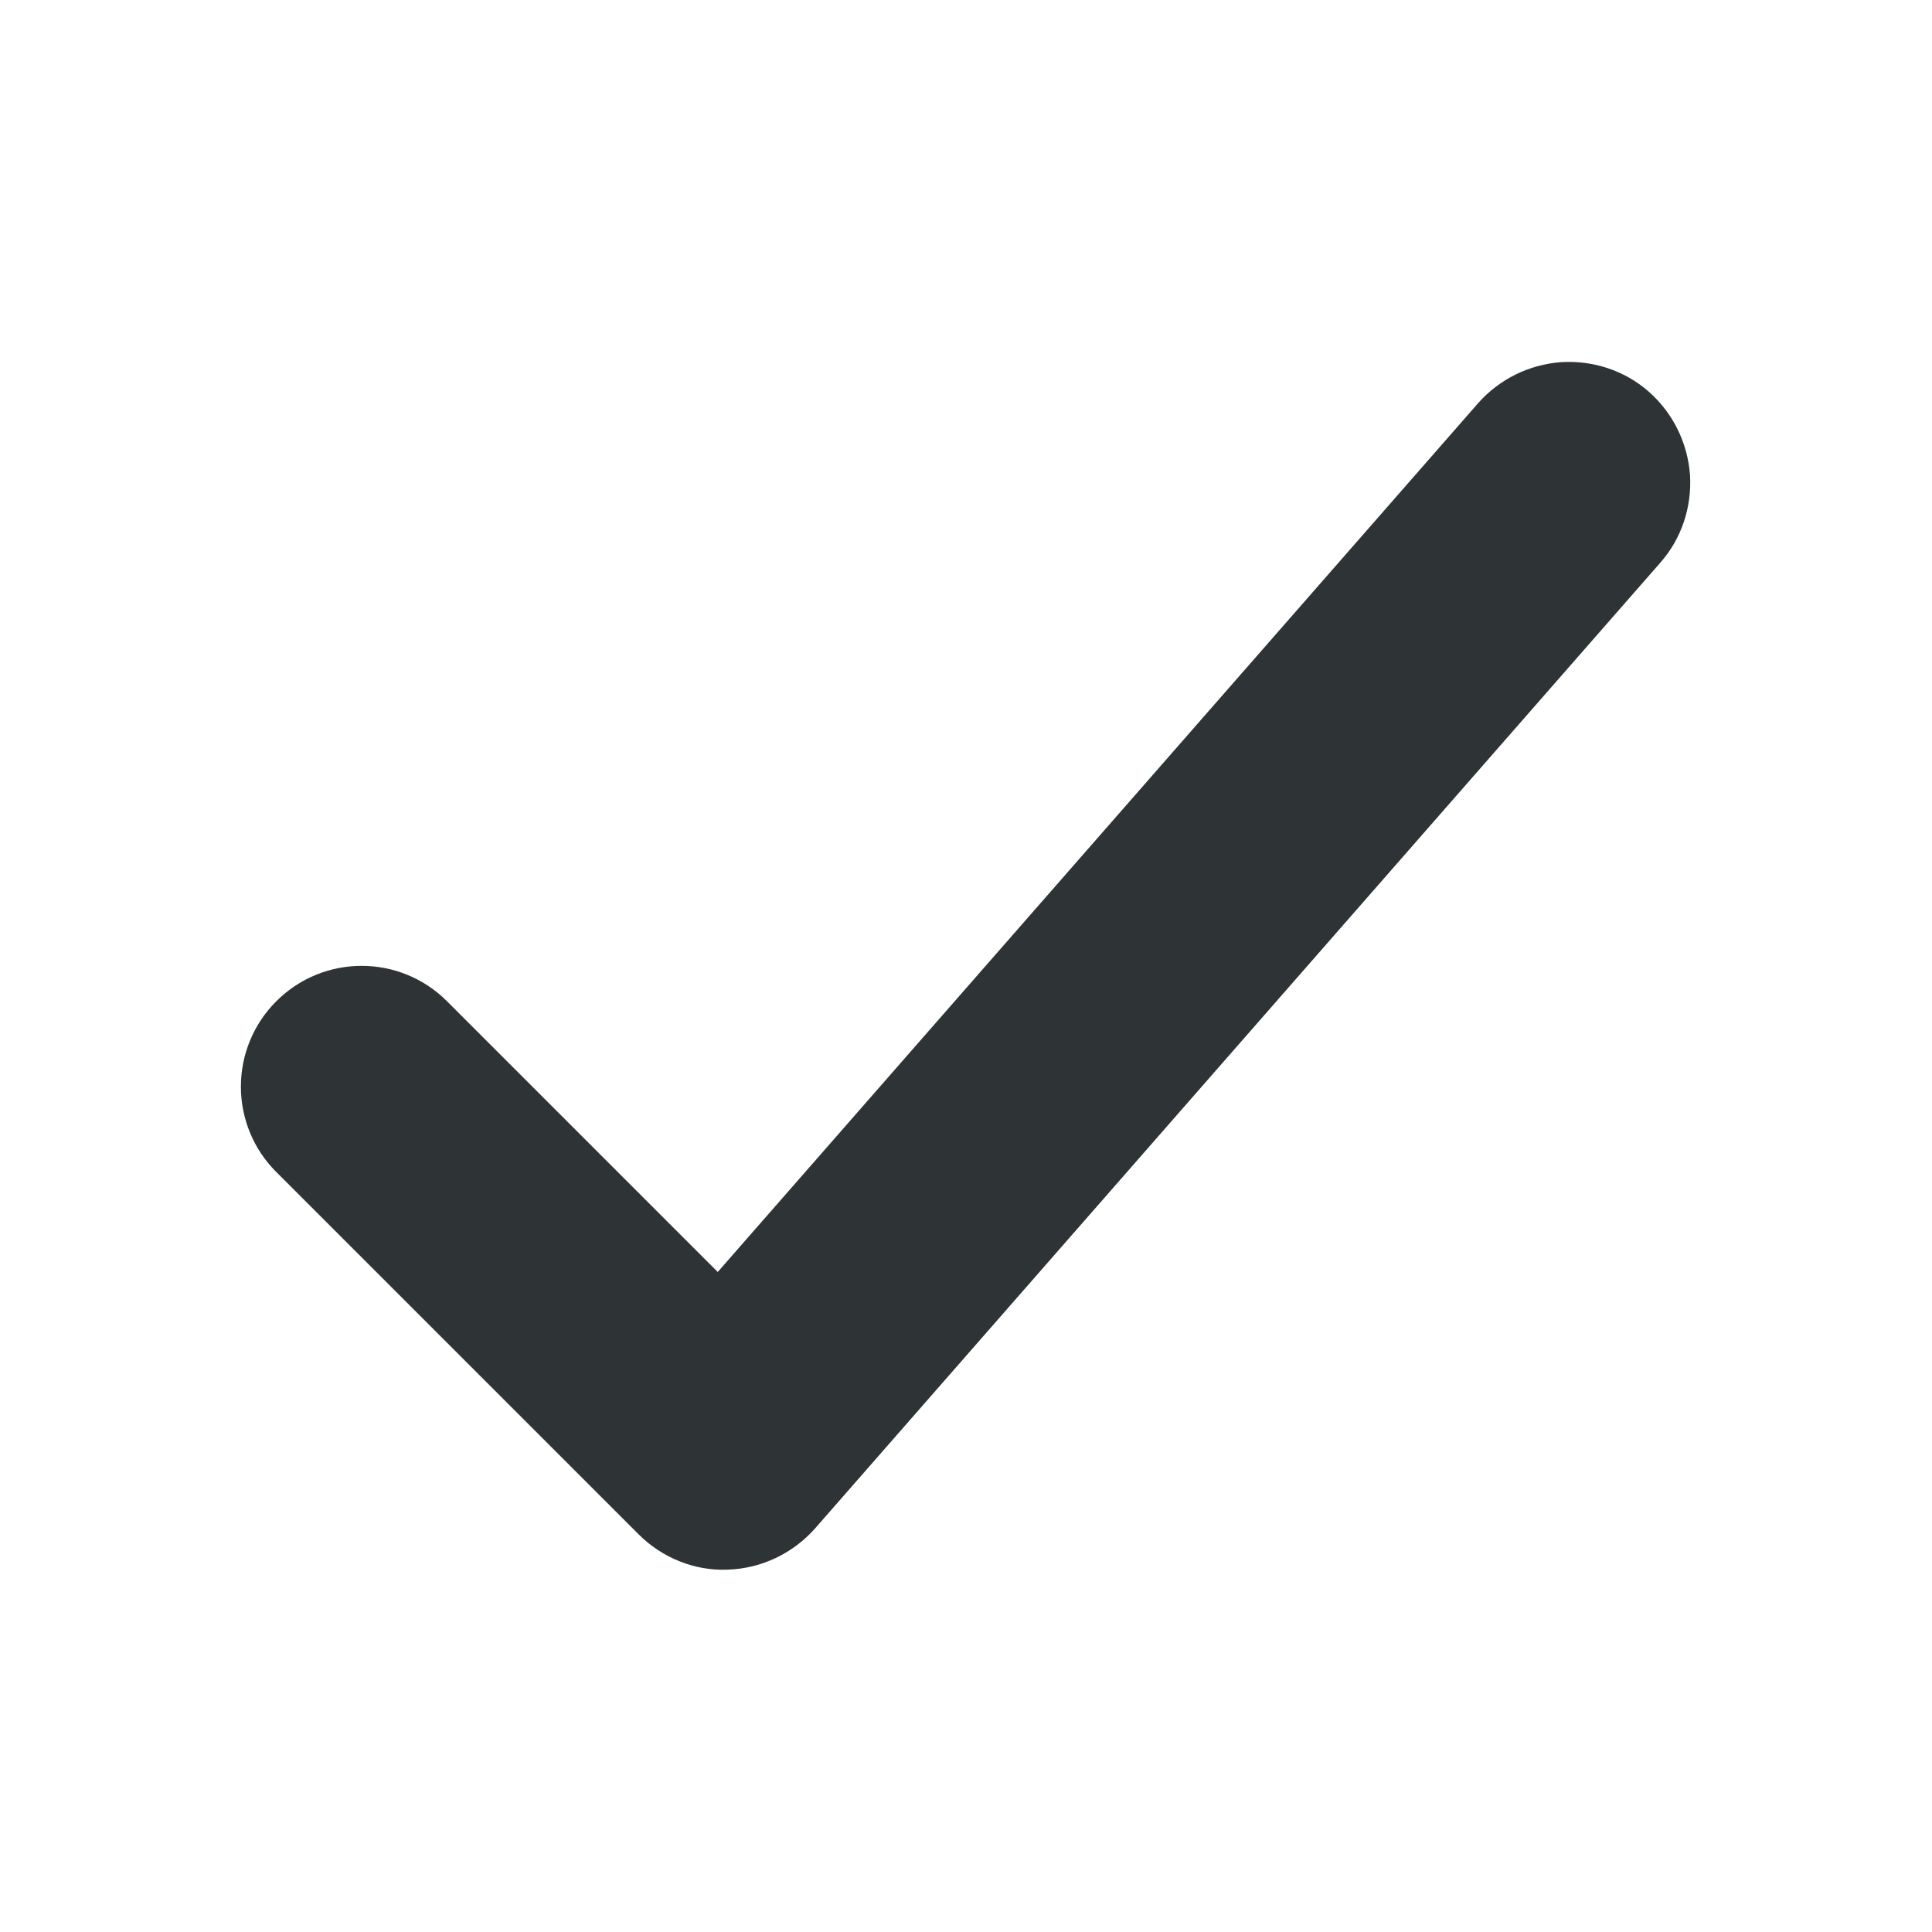
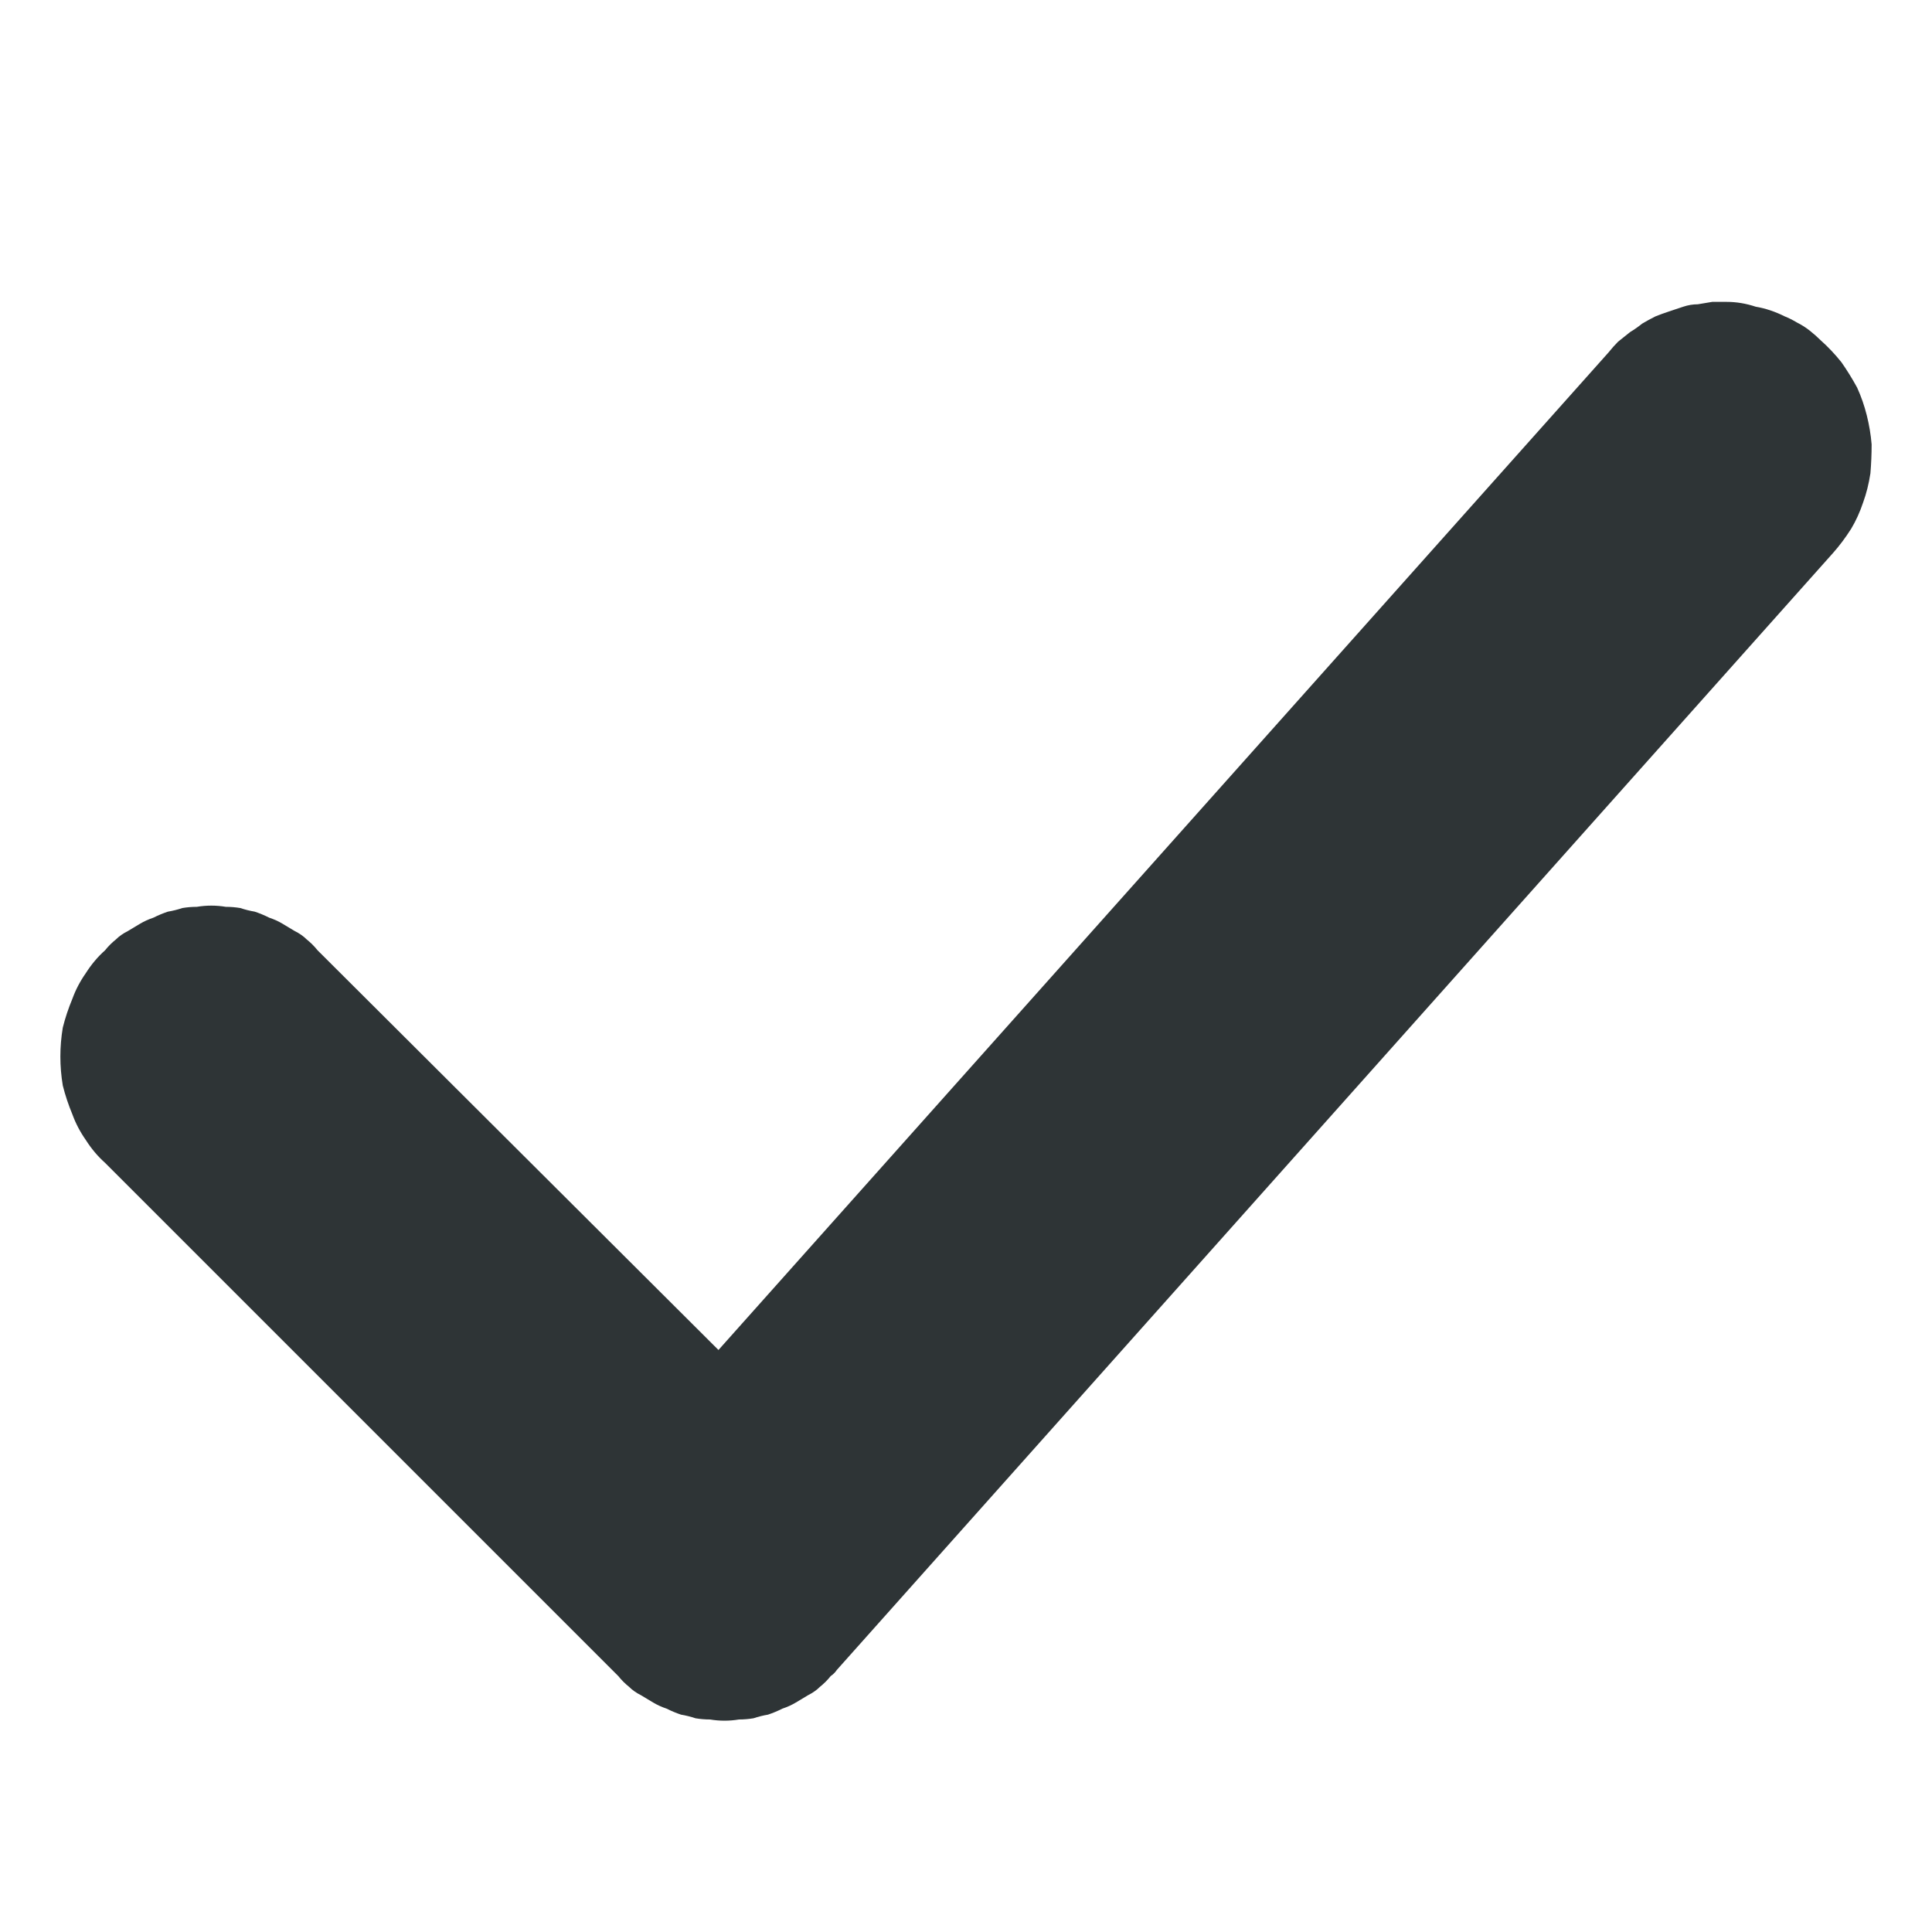
- <svg xmlns="http://www.w3.org/2000/svg" height="16px" viewBox="0 0 16 16" width="16px">
-   <path d="m 13.75 4.66 c 0.176 -0.199 0.262 -0.461 0.246 -0.727 c -0.02 -0.266 -0.141 -0.512 -0.34 -0.688 c -0.199 -0.176 -0.461 -0.262 -0.727 -0.246 c -0.266 0.02 -0.512 0.141 -0.688 0.34 l -6.297 7.195 l -2.242 -2.242 c -0.391 -0.391 -1.023 -0.391 -1.414 0 c -0.188 0.188 -0.293 0.441 -0.293 0.707 s 0.105 0.52 0.293 0.707 l 3 3 c 0.195 0.195 0.465 0.305 0.738 0.293 c 0.277 -0.008 0.539 -0.133 0.723 -0.34 z m 0 0" fill="#2e3436" />
+ <svg xmlns="http://www.w3.org/2000/svg" width="16" height="16" viewBox="0 0 16 16" fill="#2e3436">
+   <path fill-rule="evenodd" d="M5.95 11.18L2.63 7.87Q2.59 7.82 2.54 7.78Q2.5 7.74 2.44 7.71Q2.39 7.68 2.34 7.65Q2.29 7.62 2.23 7.6Q2.17 7.57 2.11 7.55Q2.05 7.54 1.99 7.52Q1.93 7.51 1.87 7.51Q1.81 7.5 1.75 7.5Q1.69 7.5 1.63 7.51Q1.57 7.51 1.51 7.52Q1.45 7.54 1.39 7.55Q1.33 7.57 1.27 7.6Q1.21 7.62 1.16 7.65Q1.11 7.68 1.06 7.71Q1 7.74 0.96 7.78Q0.91 7.82 0.87 7.87Q0.78 7.95 0.71 8.06Q0.64 8.16 0.6 8.27Q0.55 8.39 0.52 8.51Q0.5 8.63 0.5 8.75Q0.5 8.87 0.52 8.99Q0.55 9.11 0.6 9.23Q0.64 9.34 0.71 9.44Q0.78 9.55 0.87 9.63L5.12 13.88Q5.16 13.93 5.21 13.97Q5.25 14.01 5.31 14.04Q5.36 14.07 5.41 14.1Q5.46 14.13 5.52 14.15Q5.58 14.18 5.64 14.2Q5.7 14.21 5.76 14.23Q5.82 14.24 5.88 14.24Q5.94 14.25 6 14.25Q6.06 14.25 6.12 14.24Q6.18 14.24 6.24 14.23Q6.3 14.21 6.36 14.2Q6.42 14.18 6.48 14.15Q6.54 14.13 6.59 14.1Q6.64 14.07 6.69 14.04Q6.75 14.01 6.79 13.97Q6.84 13.93 6.88 13.88Q6.91 13.86 6.93 13.83L15.18 4.58Q15.26 4.49 15.33 4.38Q15.39 4.28 15.43 4.16Q15.47 4.05 15.49 3.92Q15.5 3.8 15.5 3.68Q15.49 3.56 15.46 3.44Q15.43 3.32 15.38 3.21Q15.32 3.1 15.25 3Q15.17 2.9 15.08 2.82Q15.04 2.78 14.99 2.74Q14.94 2.7 14.88 2.67Q14.83 2.64 14.78 2.62Q14.72 2.59 14.66 2.57Q14.6 2.55 14.54 2.54Q14.48 2.52 14.42 2.51Q14.36 2.5 14.3 2.5Q14.24 2.5 14.18 2.5Q14.12 2.51 14.06 2.52Q14 2.52 13.94 2.54Q13.88 2.56 13.82 2.58Q13.76 2.6 13.71 2.62Q13.65 2.65 13.6 2.68Q13.55 2.72 13.5 2.75Q13.45 2.79 13.4 2.83Q13.36 2.87 13.32 2.92L5.95 11.18Z" />
</svg>
